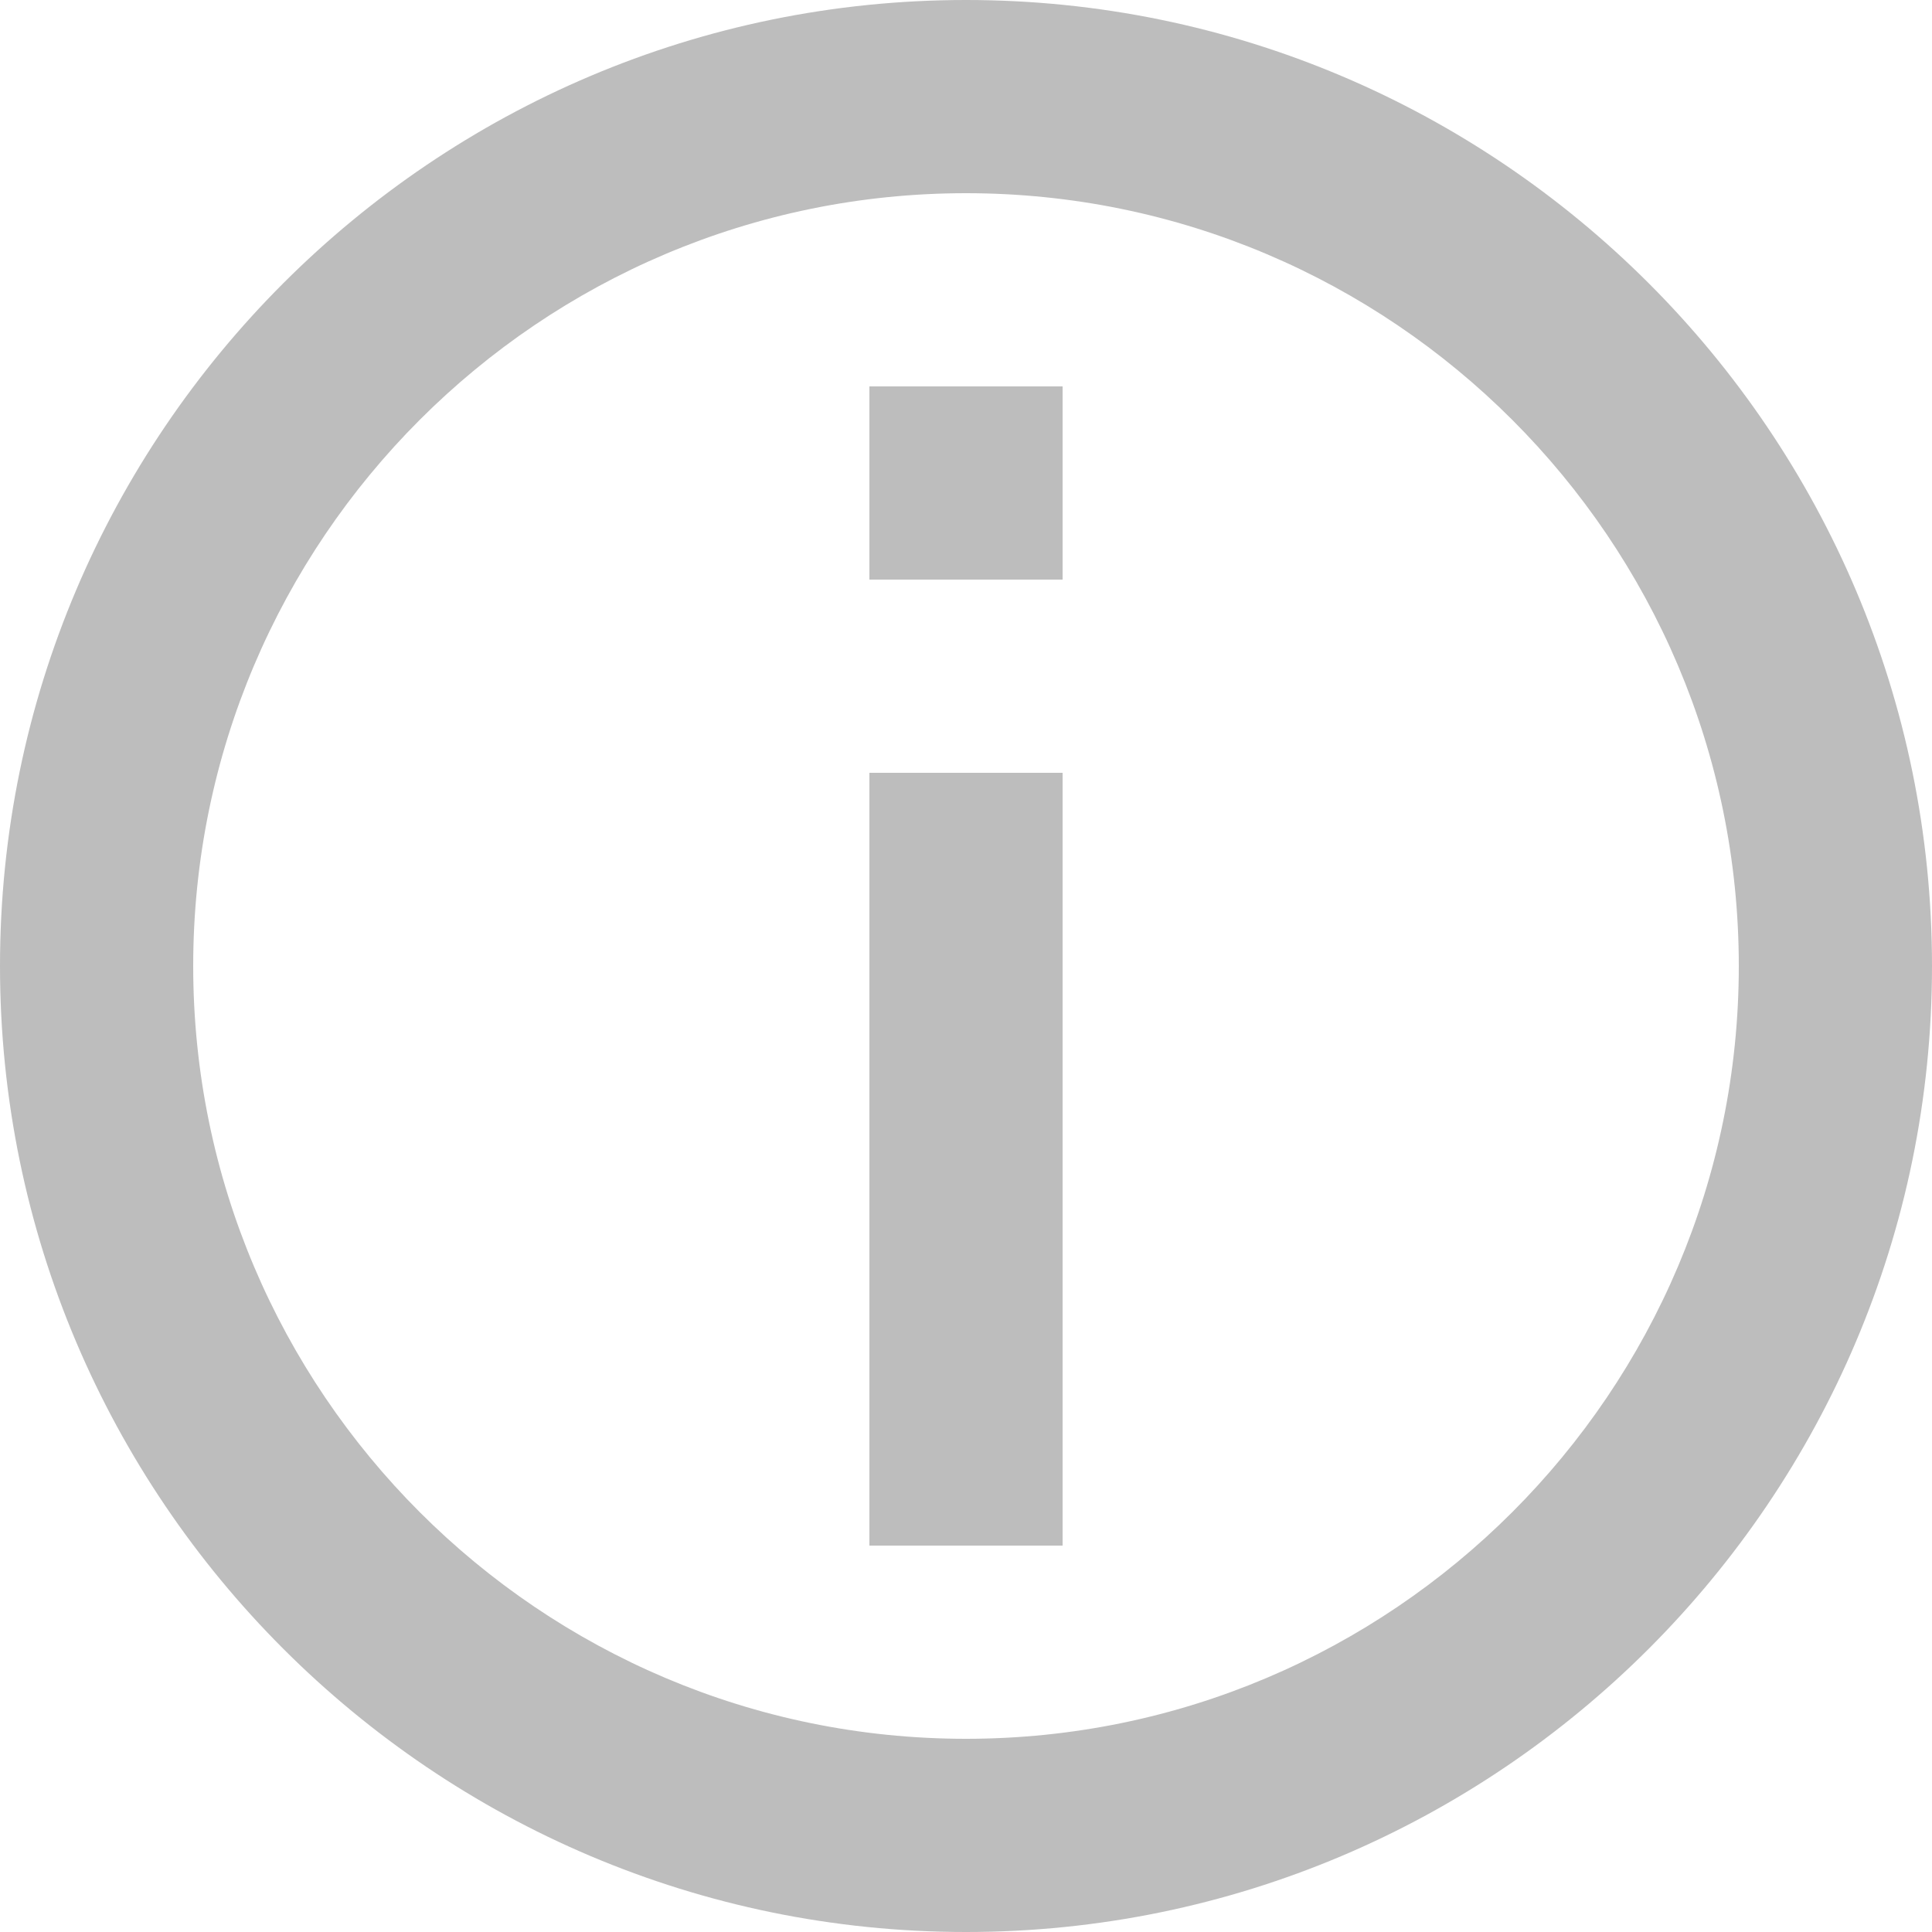
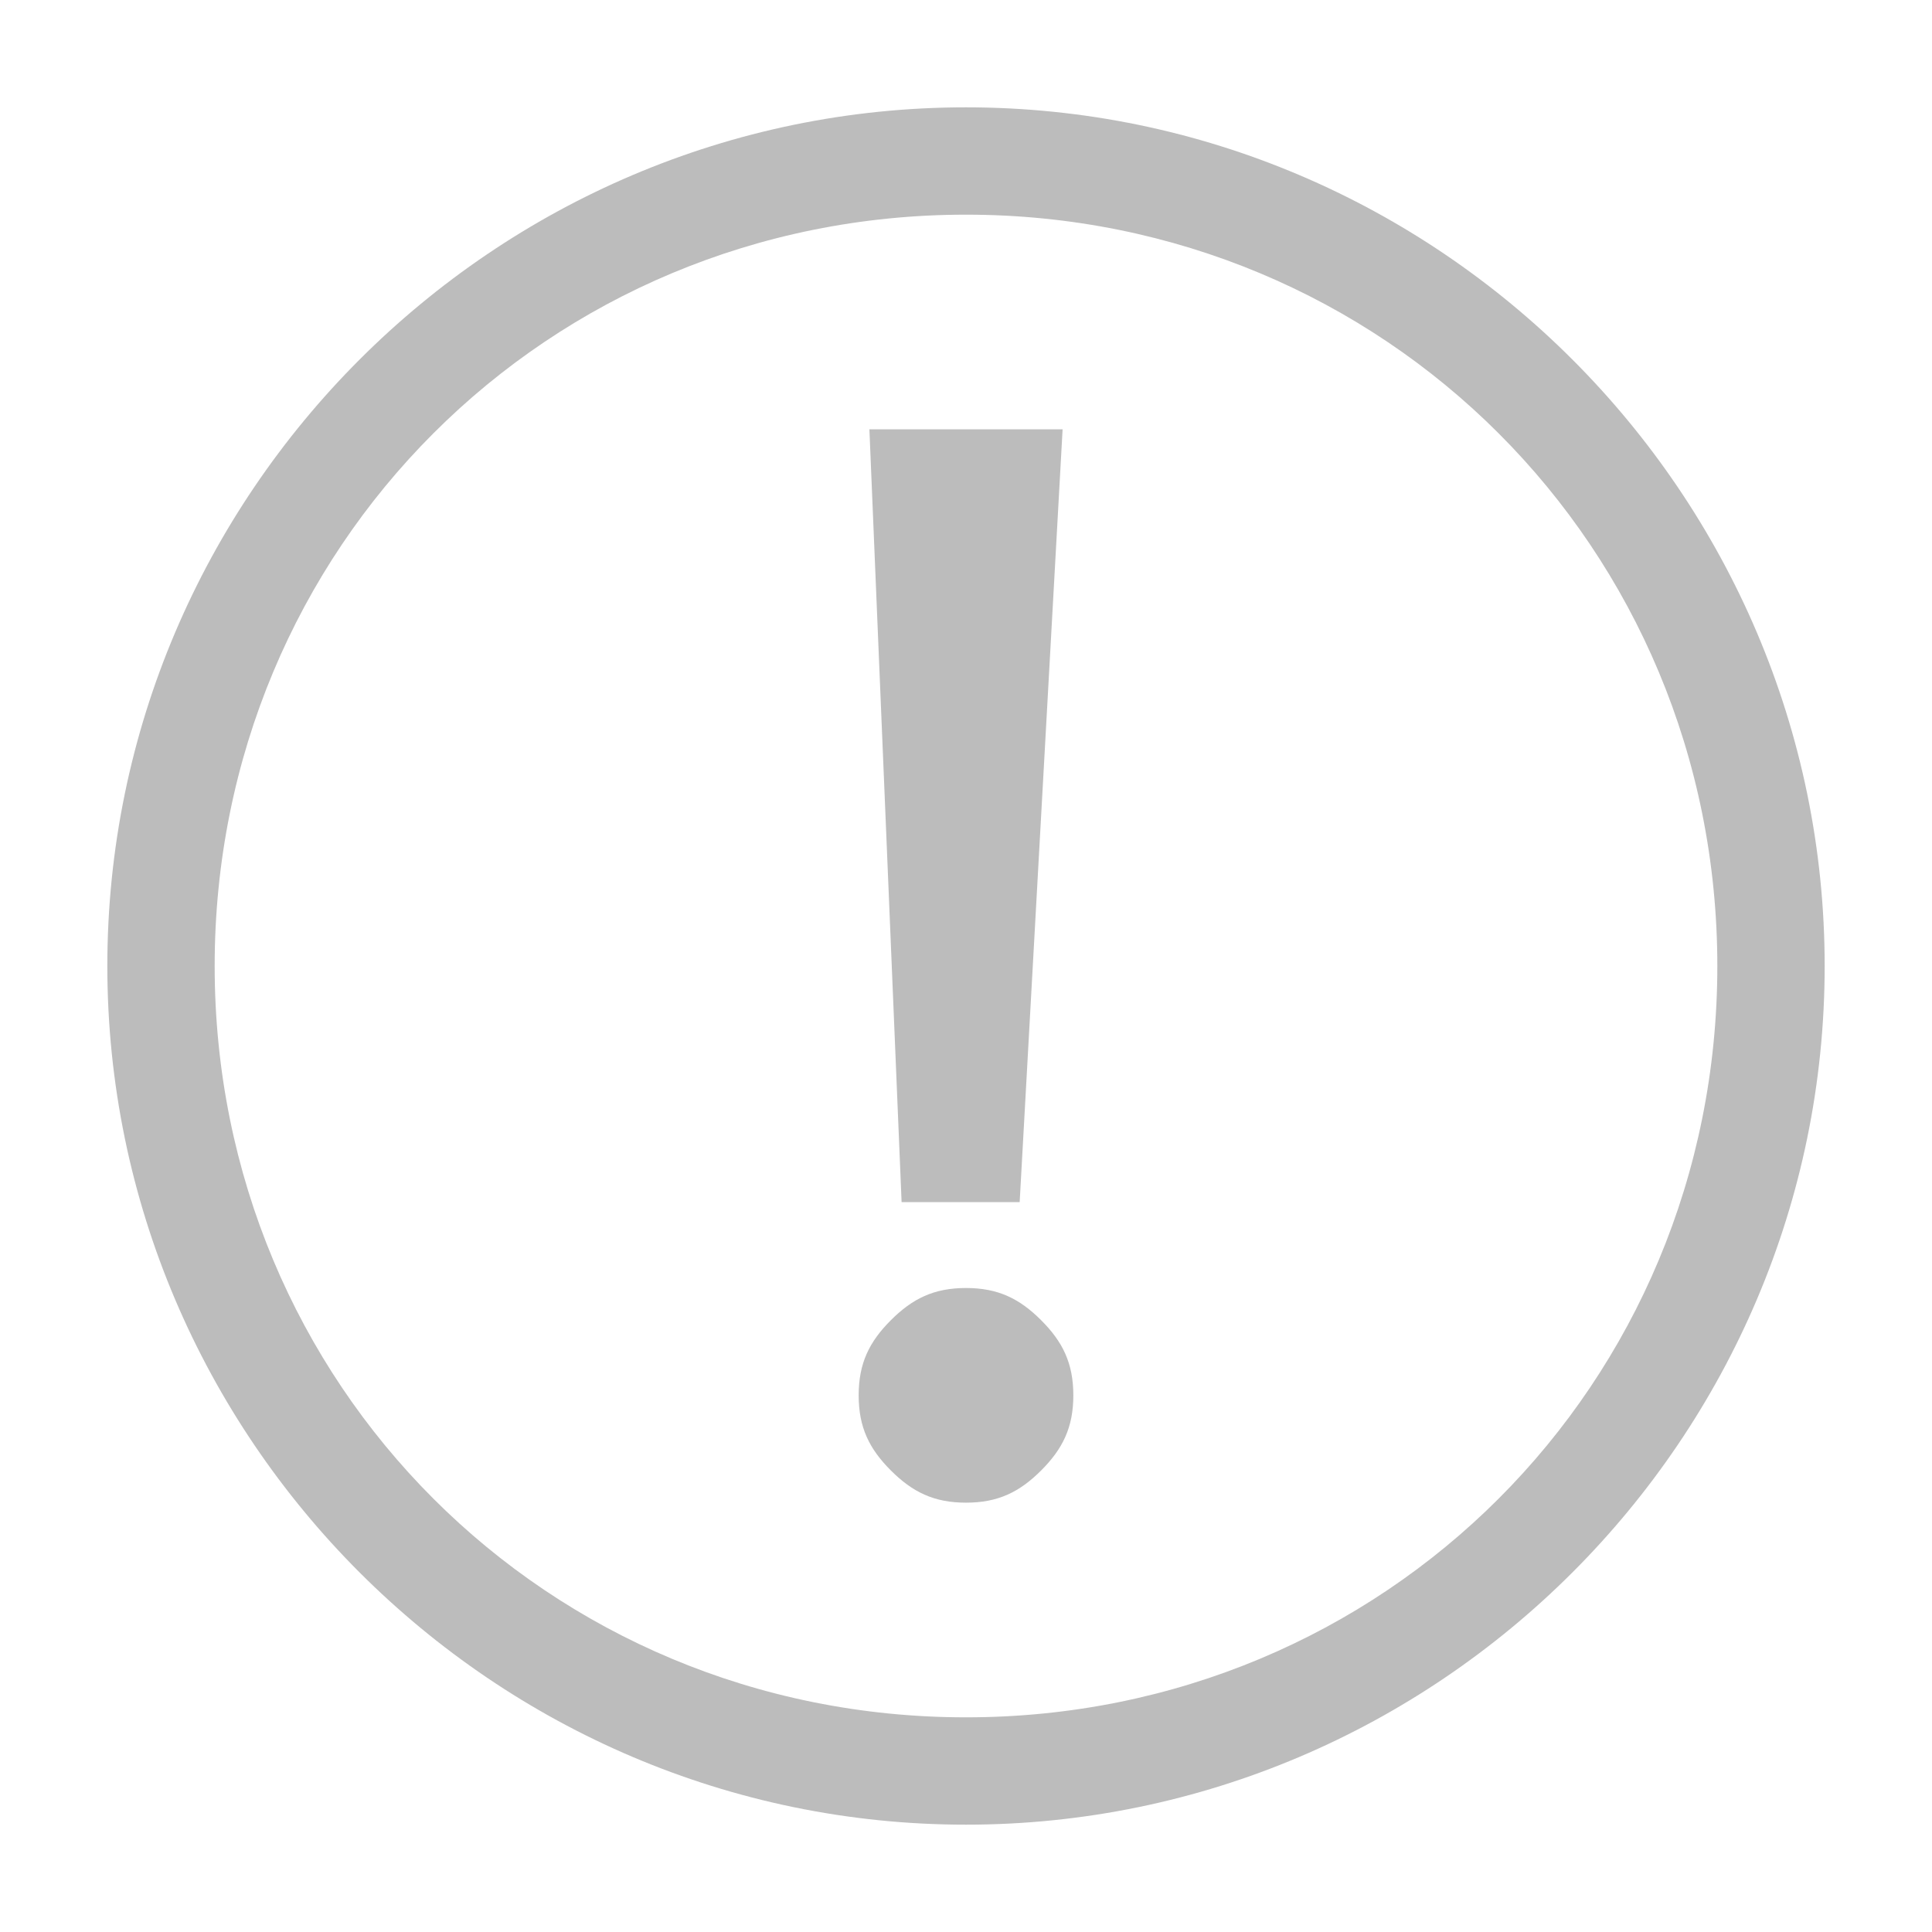
- <svg xmlns="http://www.w3.org/2000/svg" width="21" height="21">
-   <path fill-rule="evenodd" fill-opacity=".29" fill="#1E1E1E" d="M10.5 21C4.71 21 0 16.29 0 10.5 0 4.711 4.71 0 10.5 0S21 4.711 21 10.5C21 16.29 16.29 21 10.5 21zm0-18.9c-4.632 0-8.4 3.768-8.4 8.4 0 4.632 3.768 8.4 8.4 8.4 4.632 0 8.4-3.768 8.4-8.4 0-4.632-3.768-8.4-8.4-8.4zM9.45 8.4h2.1v8.4h-2.1V8.4zm0-4.2h2.1v2.1h-2.1V4.2z" />
+ <svg xmlns="http://www.w3.org/2000/svg" t="1642735003478" class="icon" viewBox="0 0 1024 1024" version="1.1" p-id="3776" width="64" height="64">
+   <path d="M512 56.889C261.689 56.889 56.889 261.689 56.889 512s204.8 455.111 455.111 455.111 455.111-204.8 455.111-455.111-204.8-455.111-455.111-455.111m0 853.333c-221.867 0-398.222-176.356-398.222-398.222s176.356-398.222 398.222-398.222 398.222 176.356 398.222 398.222-176.356 398.222-398.222 398.222" fill-opacity="0.3" fill="#1E1E1E" p-id="3777" />
+   <path d="M512 682.667c-17.067 0-28.444 5.689-39.822 17.067-11.378 11.378-17.067 22.756-17.067 39.822 0 17.067 5.689 28.444 17.067 39.822 11.378 11.378 22.756 17.067 39.822 17.067 17.067 0 28.444-5.689 39.822-17.067 11.378-11.378 17.067-22.756 17.067-39.822 0-17.067-5.689-28.444-17.067-39.822-11.378-11.378-22.756-17.067-39.822-17.067z m-51.2-455.111l17.067 409.6h62.578L563.2 227.556H460.8z" fill-opacity="0.3" fill="#1E1E1E" p-id="3778" />
</svg>
